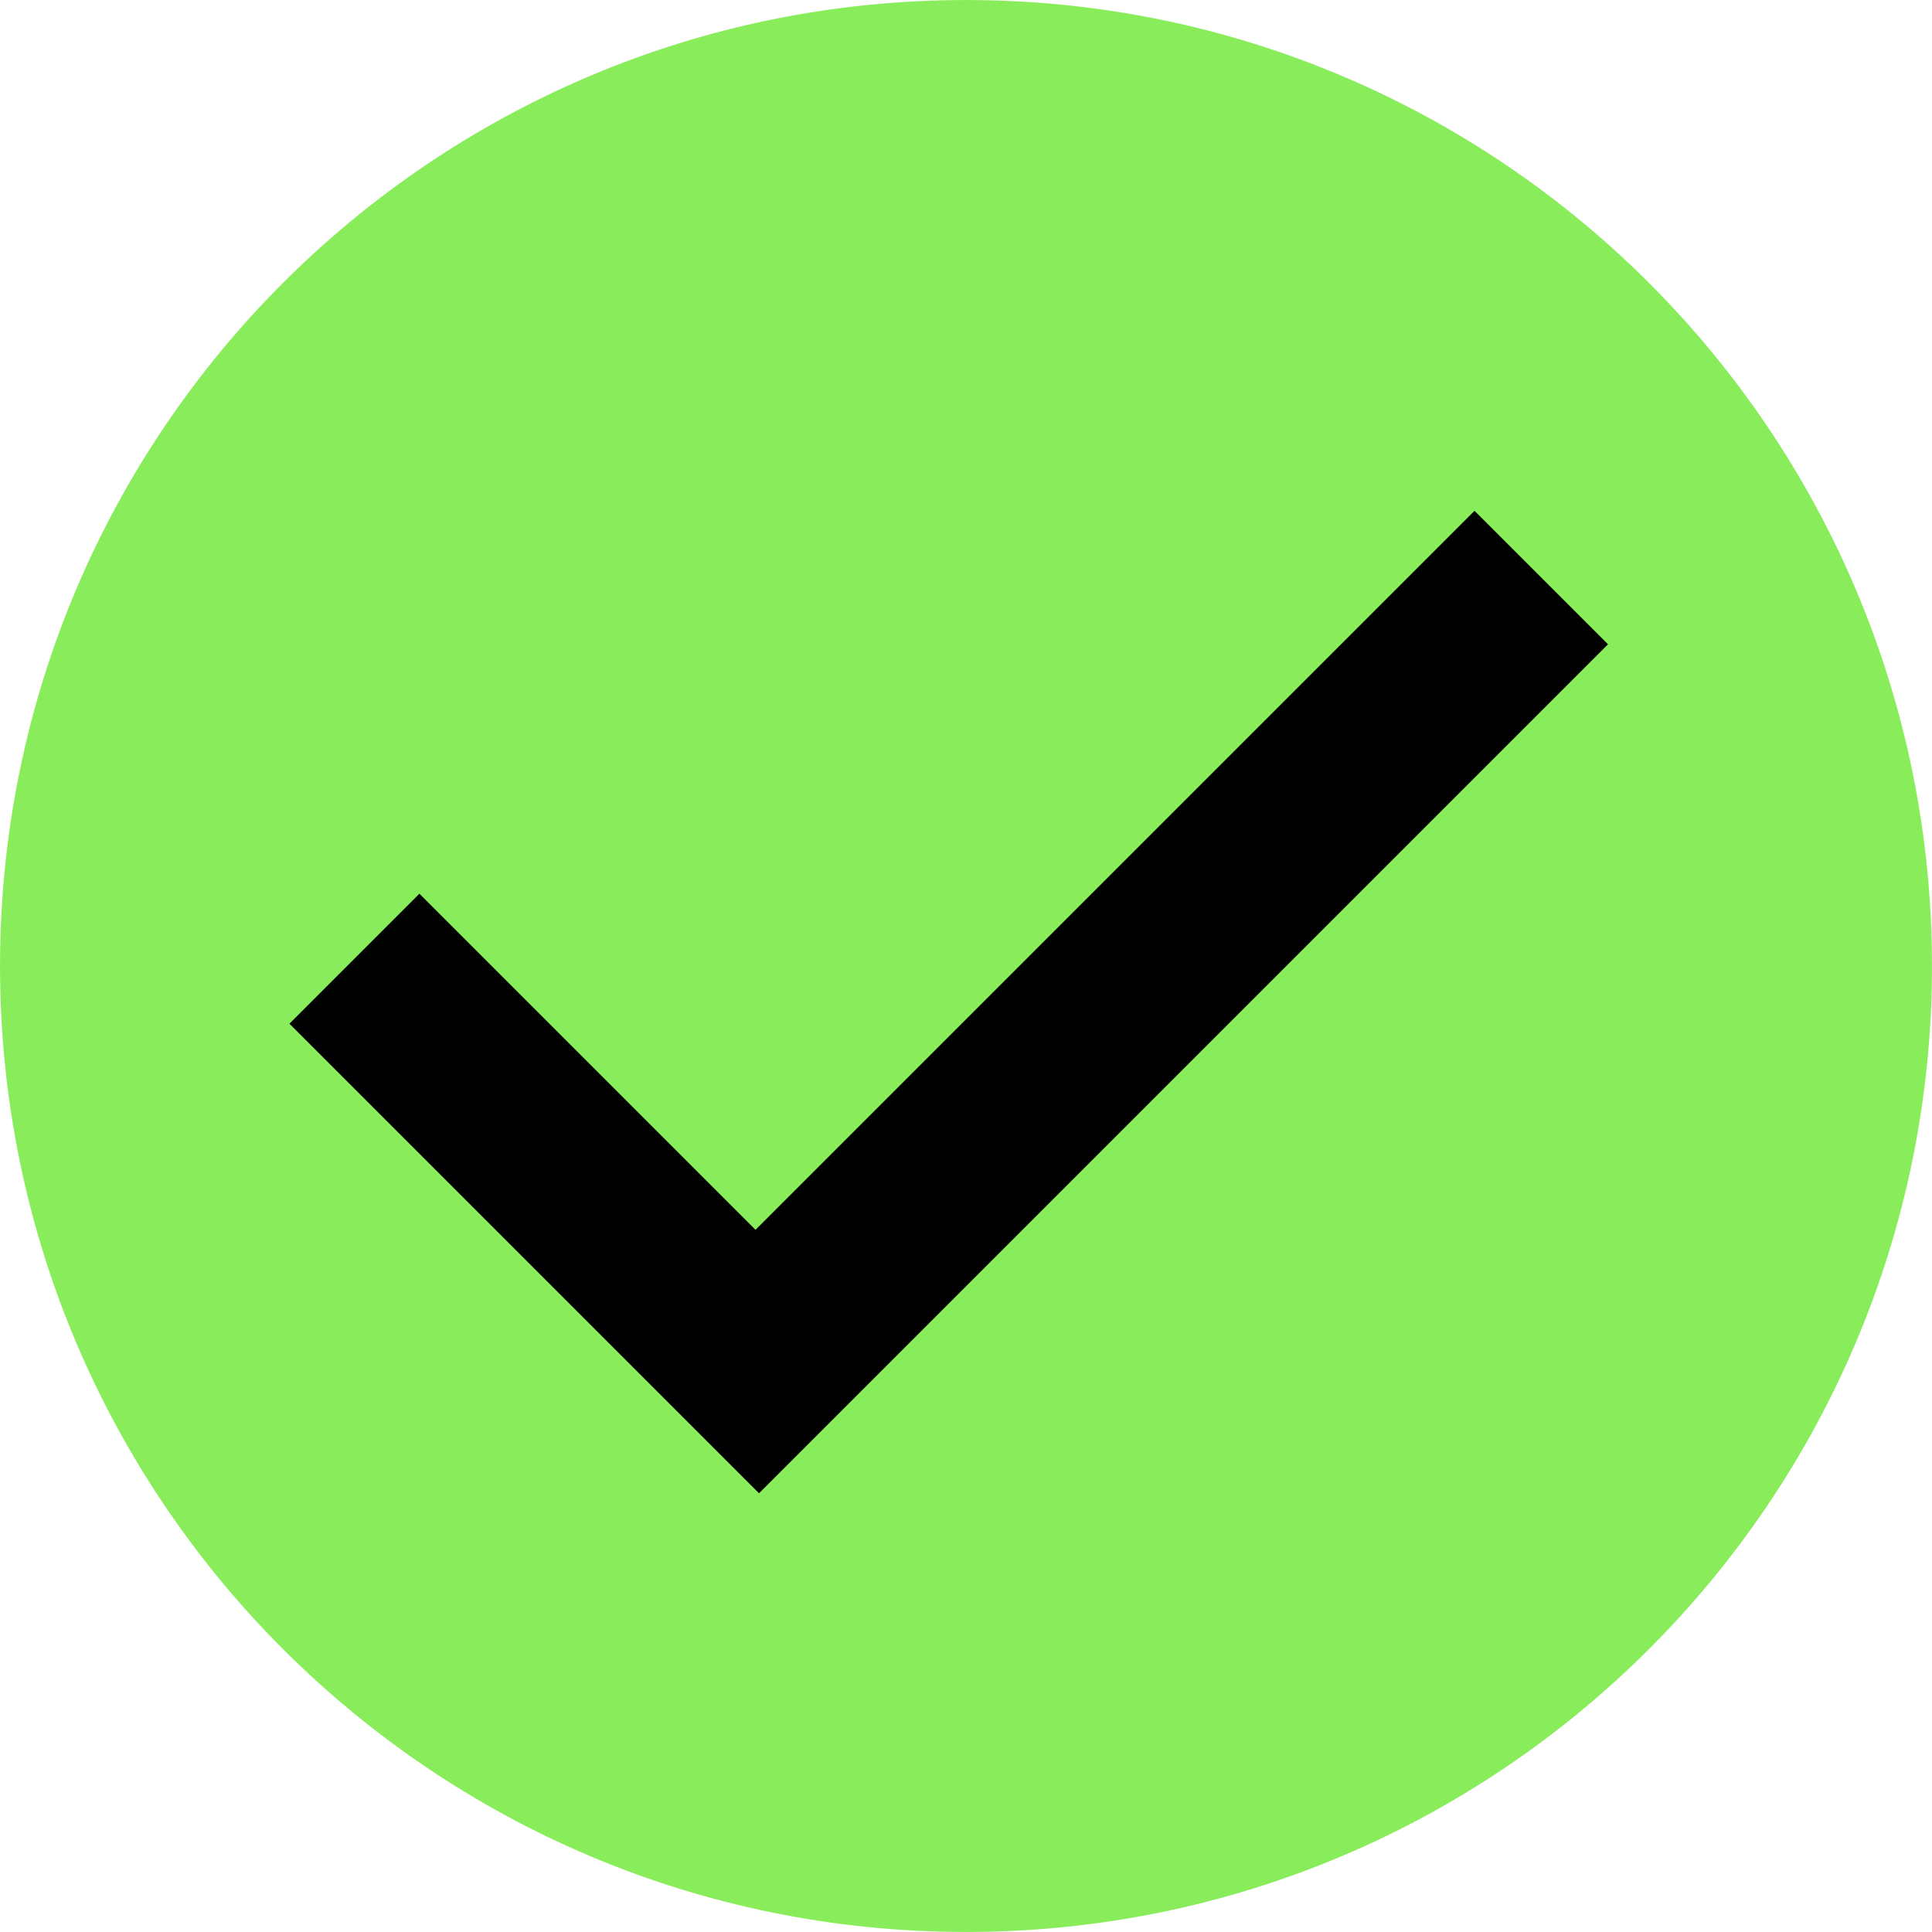
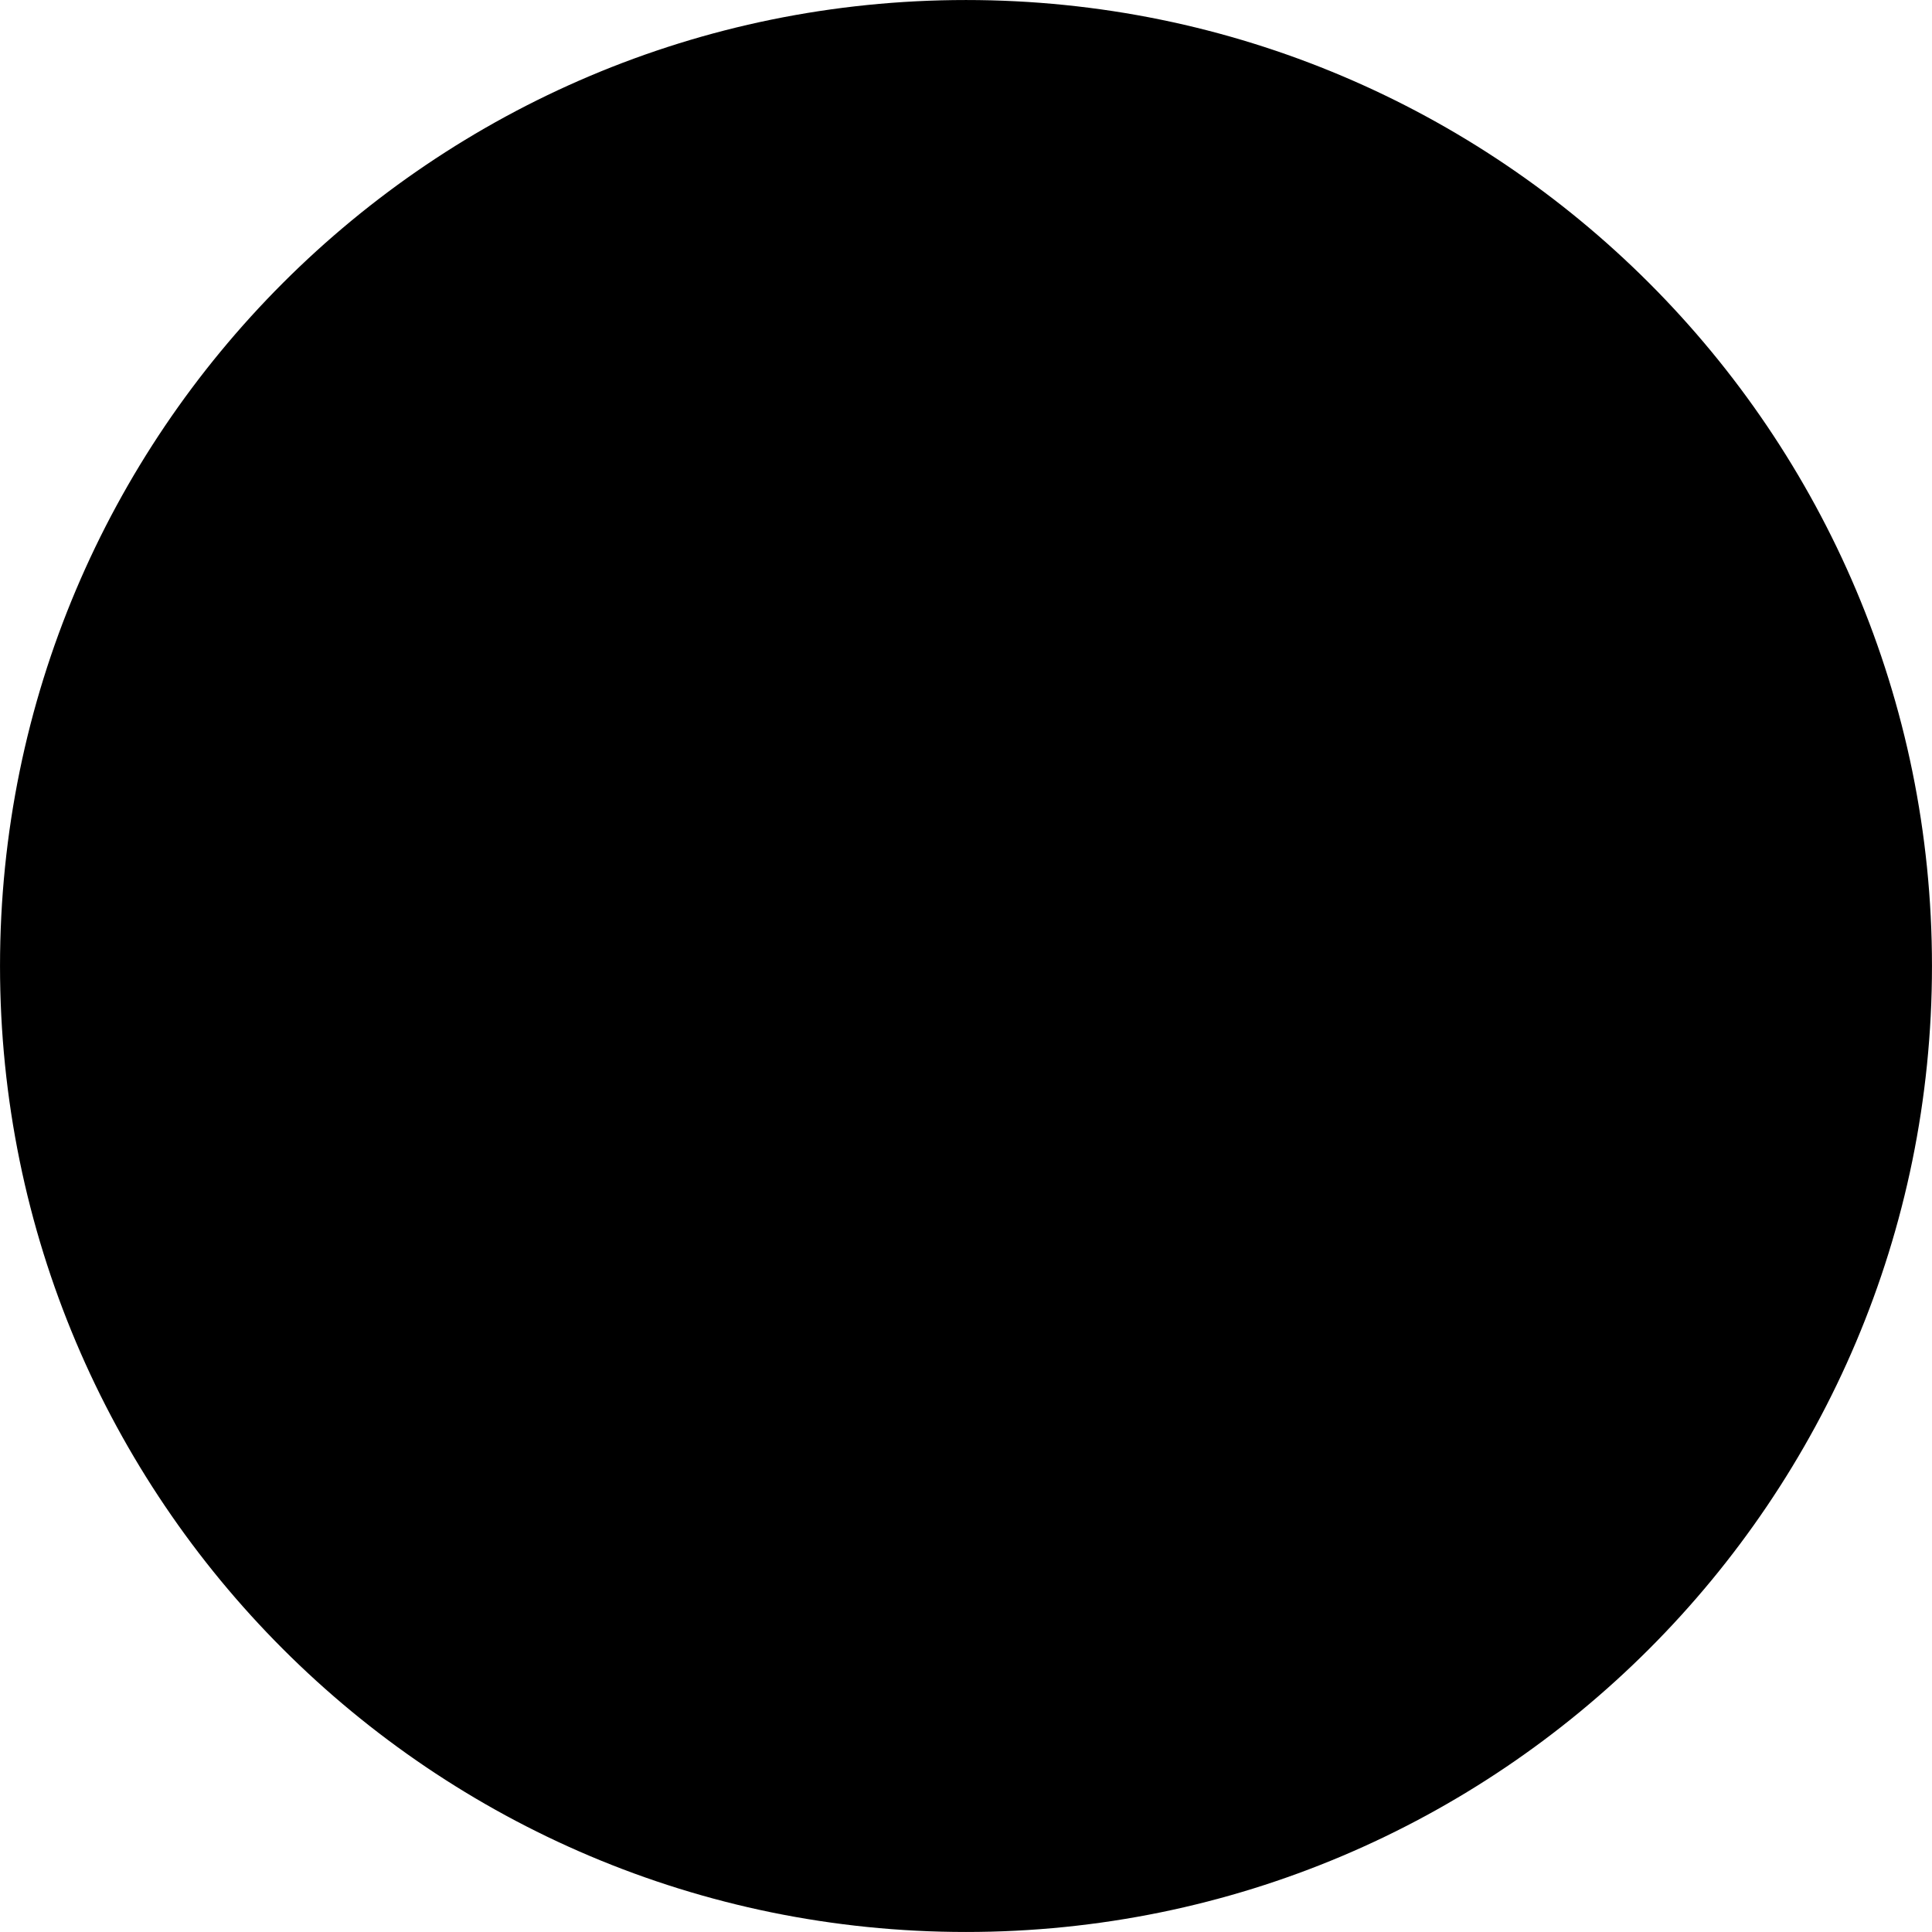
<svg xmlns="http://www.w3.org/2000/svg" id="svg823" version="1.1" viewBox="0 0 46.187 46.187" height="46.187mm" width="46.187mm">
  <defs id="defs817" />
  <g transform="translate(2.710419,-100.4186)" id="layer1">
-     <circle r="23.093" cy="123.512" cx="20.383" id="path822" style="opacity:1;fill:#89ed5b;fill-opacity:1;stroke:none;stroke-width:2.353;stroke-linecap:round;stroke-linejoin:round;stroke-miterlimit:4;stroke-dasharray:none;stroke-opacity:1" />
-     <path id="path1391" d="m 4.209,124.891 3.107,-3.107 8.035,8.035 17.189,-17.189 3.191,3.191 -20.296,20.296 z" style="fill:#000000;fill-opacity:1;stroke:none;stroke-width:0.265px;stroke-linecap:butt;stroke-linejoin:miter;stroke-opacity:1" />
+     <circle r="23.093" cy="123.512" cx="20.383" id="path822" class="fill-success" style="opacity:1;stroke:none;stroke-width:2.353;stroke-linecap:round;stroke-linejoin:round;stroke-miterlimit:4;stroke-dasharray:none;stroke-opacity:1" />
+     <path id="path1391" d="m 4.209,124.891 3.107,-3.107 8.035,8.035 17.189,-17.189 3.191,3.191 -20.296,20.296 z" class="fill-black" style="fill-opacity:0.6;stroke:none;stroke-width:0.265px;stroke-linecap:butt;stroke-linejoin:miter;stroke-opacity:1" />
  </g>
</svg>
